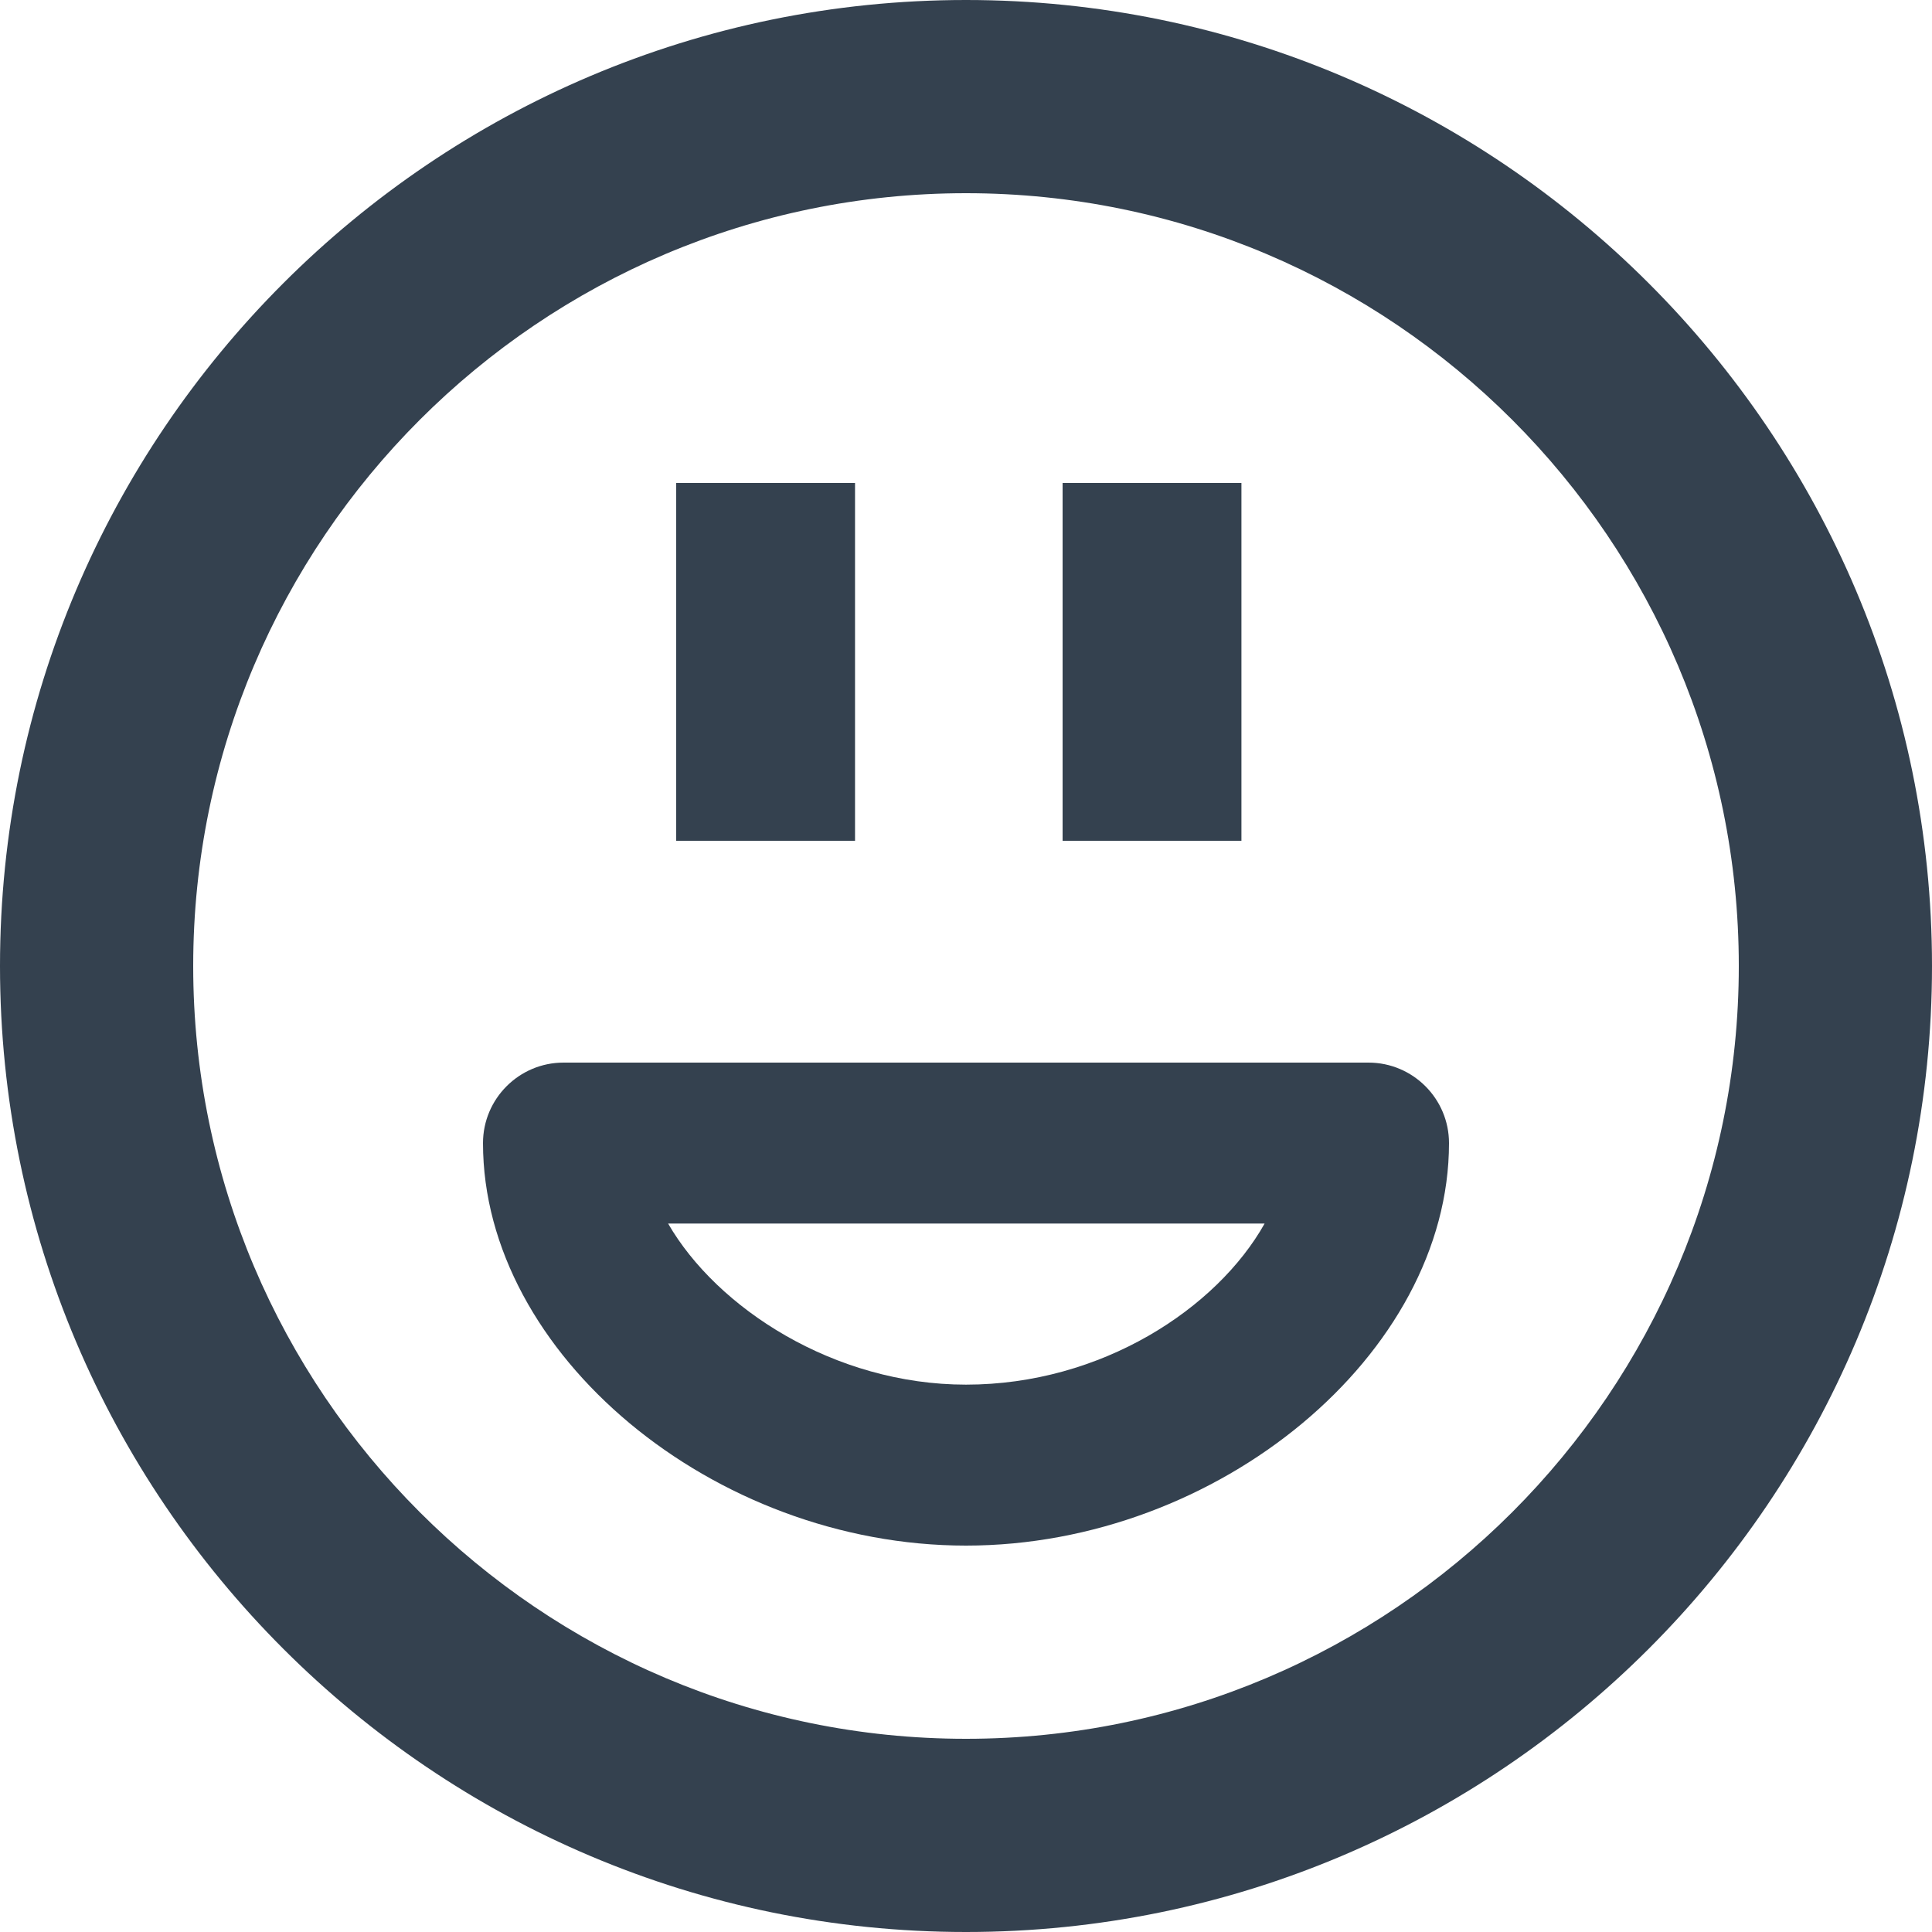
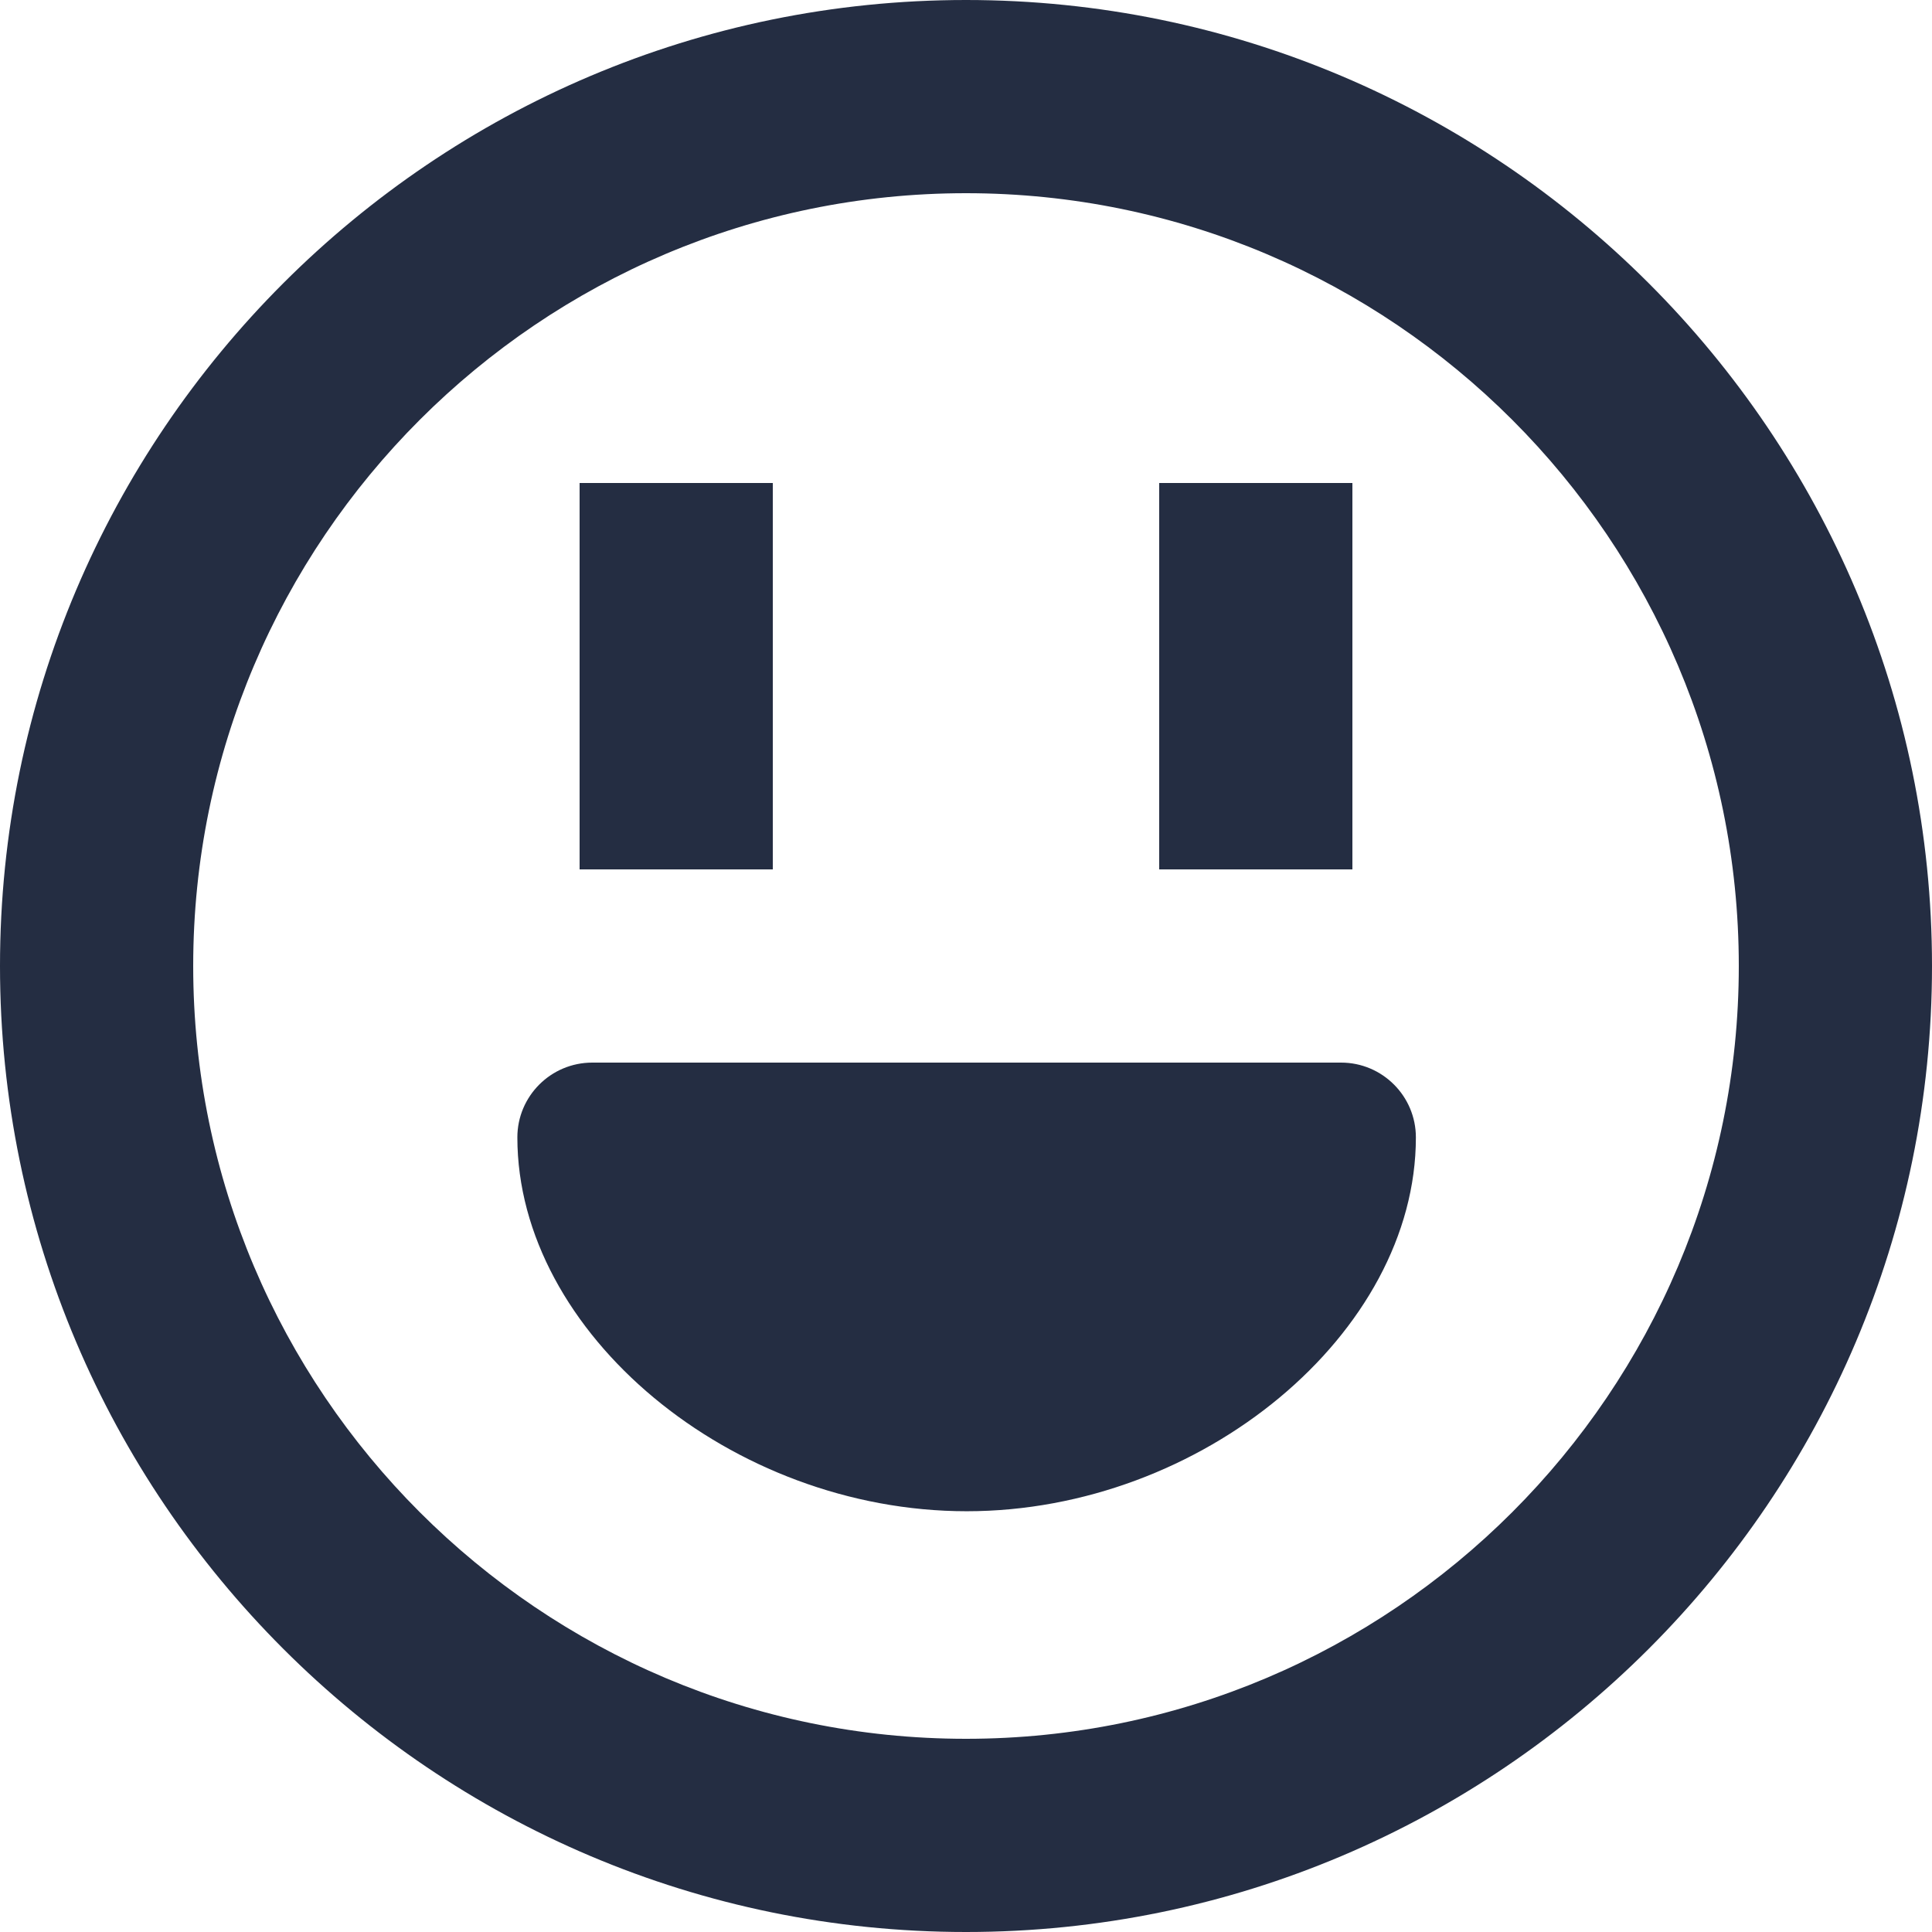
- <svg xmlns="http://www.w3.org/2000/svg" width="16px" height="16px" viewBox="0 0 16 16" version="1.1">
-   <defs />
-   <g id="Video" stroke="none" stroke-width="1" fill="none" fill-rule="evenodd">
-     <g id="Video-2.0-(recording)" transform="translate(-316, -600)" fill="#34414F">
-       <g id="Group" transform="translate(220, 600)">
-         <g id="Group-3-Copy" transform="translate(96, 0)">
-           <g id="Group-9">
-             <path d="M8,11.467 C6.909,11.467 5.937,10.833 5.533,10.133 L10.473,10.133 C10.079,10.835 9.123,11.467 8,11.467 M11.333,8.8 L4.667,8.8 C4.299,8.8 4,9.099 4,9.467 C4,11.211 5.907,12.8 8,12.8 C10.093,12.8 12,11.211 12,9.467 C12,9.099 11.701,8.8 11.333,8.8" id="Fill-144" />
-             <path d="M8,14.4 C4.471,14.4 1.6,11.529 1.6,8 C1.6,4.471 4.471,1.6 8,1.6 C11.529,1.6 14.4,4.471 14.4,8 C14.4,11.529 11.529,14.4 8,14.4 M8,0 C3.589,0 0,3.589 0,8 C0,12.412 3.589,16 8,16 C12.411,16 16,12.412 16,8 C16,3.589 12.411,0 8,0" id="Fill-145" />
-             <polygon id="Fill-146" points="10.281 4 8.8 4 8.8 6.963 10.281 6.963" />
-             <polygon id="Fill-147" points="7.081 4 5.6 4 5.6 6.963 7.081 6.963" />
-           </g>
-         </g>
-       </g>
-     </g>
-   </g>
+ <svg xmlns="http://www.w3.org/2000/svg" width="14" height="14" viewBox="0 0 14 14" fill="none">
+   <path fill-rule="evenodd" clip-rule="evenodd" d="M1.4 7C1.4 10.088 3.912 12.6 7 12.6C10.088 12.6 12.6 10.088 12.6 7C12.6 3.912 10.088 1.4 7 1.4C3.912 1.4 1.4 3.912 1.4 7ZM0 7C0 3.14 3.14 0 7 0C10.86 0 14 3.14 14 7C14 10.861 10.86 14 7 14C3.14 14 0 10.861 0 7ZM4.292 7.7H9.718C10.017 7.7 10.26 7.943 10.26 8.242C10.26 9.66 8.708 10.951 7.005 10.951C5.301 10.951 3.749 9.66 3.749 8.242C3.749 7.943 3.992 7.7 4.292 7.7ZM5.6 3.5H4.2V6.3H5.6V3.5ZM8.4 3.5H9.8V6.3H8.4V3.5Z" fill="#242D42" />
</svg>
